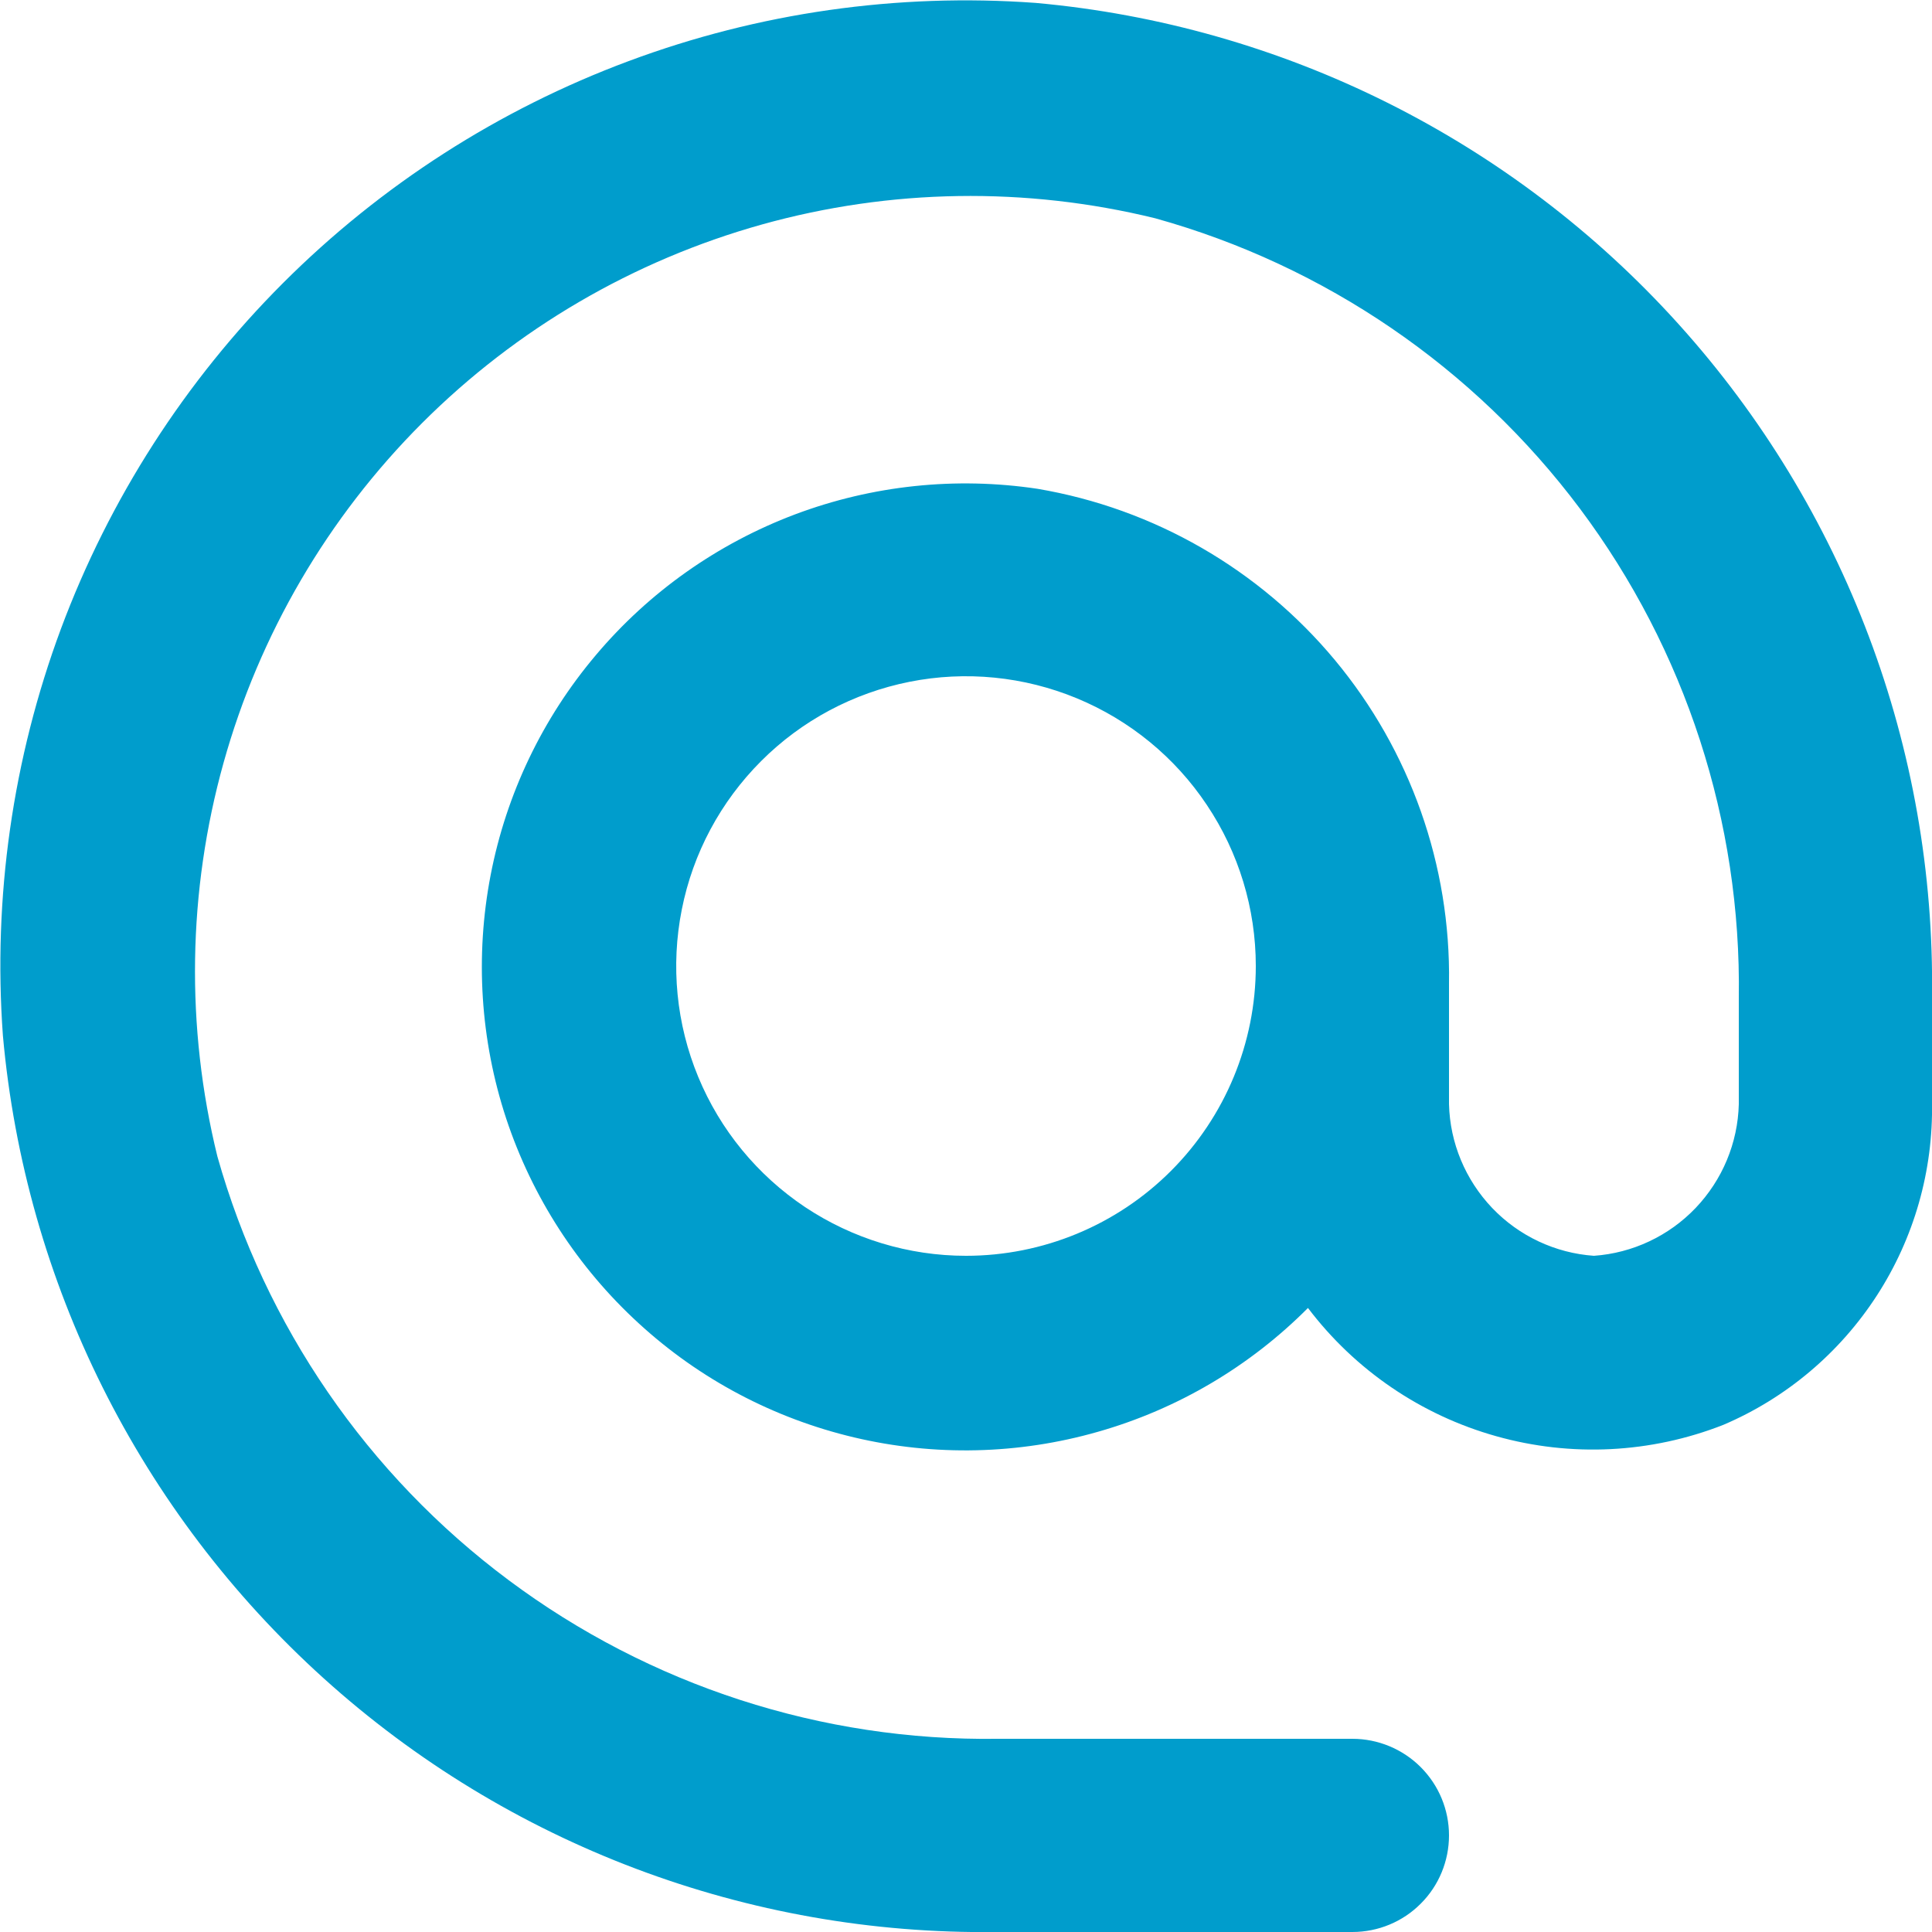
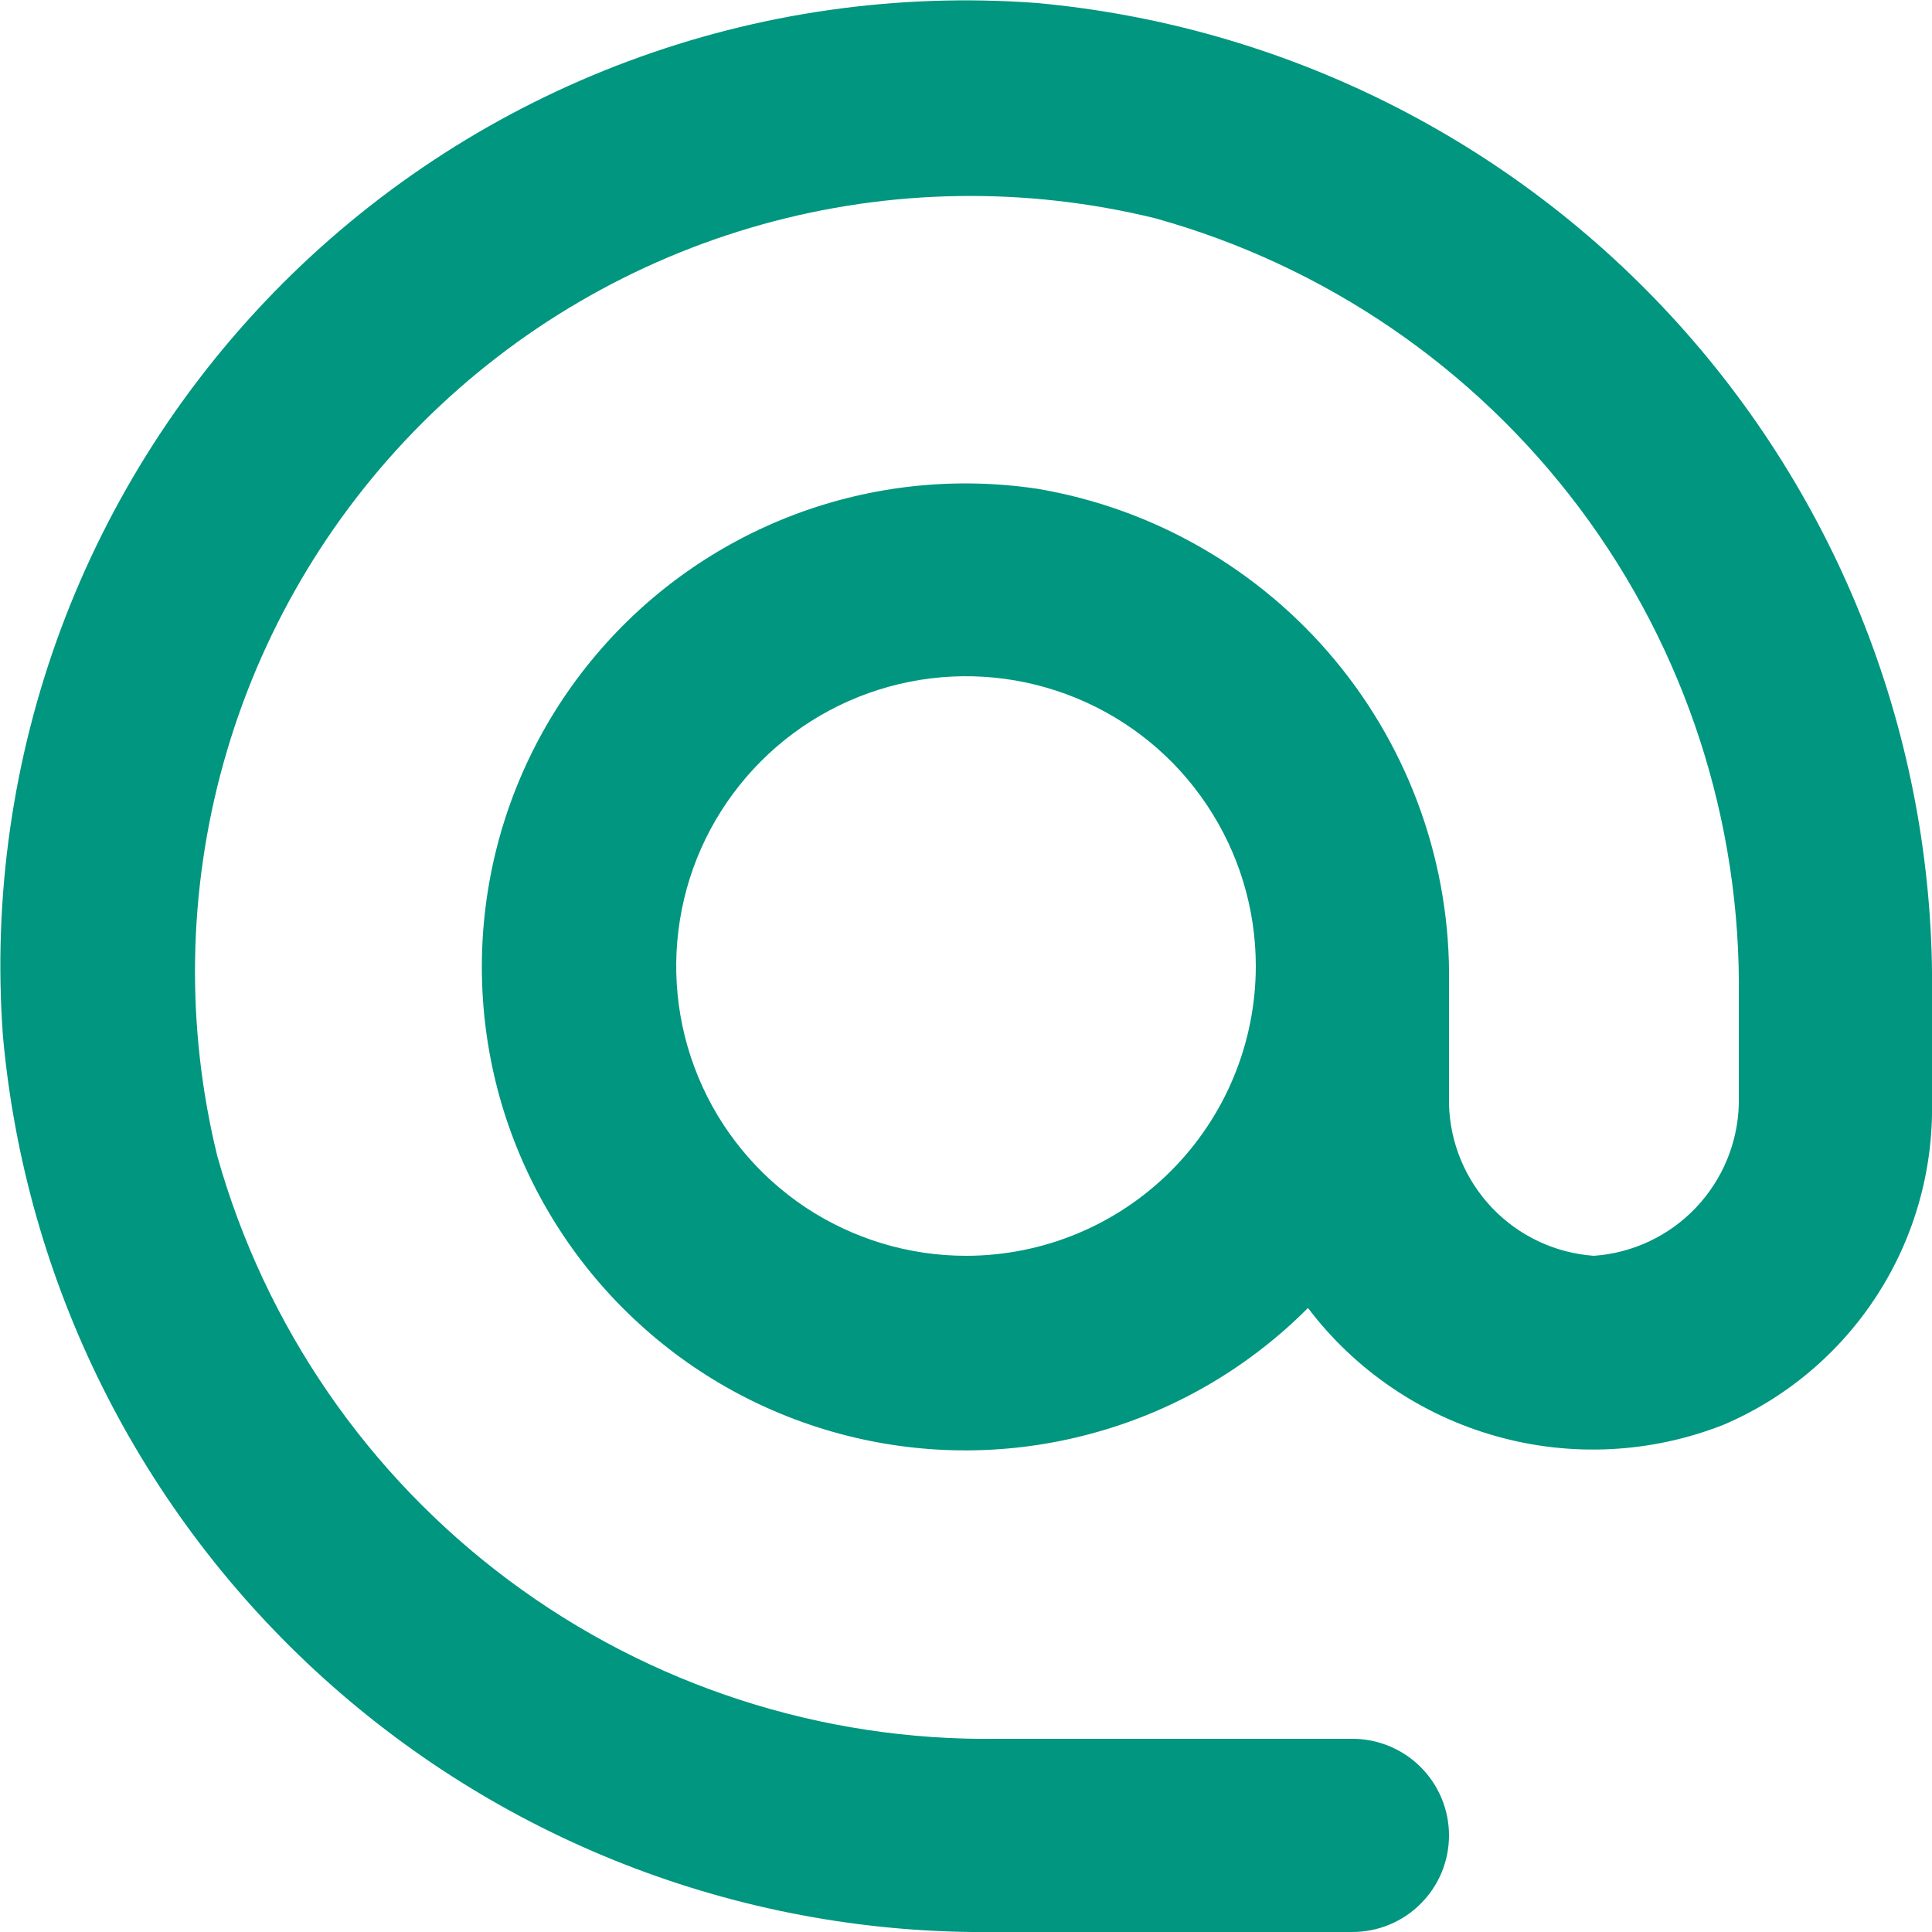
<svg xmlns="http://www.w3.org/2000/svg" width="20" height="20" viewBox="0 0 20 20" fill="none">
-   <path d="M10.72 0.03C9.289 -0.074 7.853 0.131 6.509 0.632C5.165 1.132 3.944 1.916 2.93 2.93C1.916 3.944 1.132 5.165 0.631 6.509C0.131 7.854 -0.074 9.29 0.03 10.72C0.259 13.278 1.446 15.654 3.352 17.375C5.257 19.095 7.743 20.033 10.31 20H14C14.265 20 14.52 19.895 14.707 19.707C14.895 19.52 15 19.265 15 19C15 18.735 14.895 18.481 14.707 18.293C14.52 18.106 14.265 18 14 18H10.33C8.507 18.026 6.727 17.448 5.266 16.358C3.804 15.268 2.744 13.725 2.25 11.97C1.921 10.63 1.943 9.227 2.314 7.897C2.685 6.567 3.393 5.356 4.369 4.38C5.346 3.403 6.557 2.696 7.887 2.324C9.216 1.953 10.619 1.931 11.96 2.26C13.717 2.749 15.263 3.806 16.356 5.266C17.448 6.726 18.027 8.507 18 10.33V11.43C17.99 11.832 17.83 12.214 17.553 12.505C17.276 12.795 16.9 12.972 16.5 13C16.1 12.972 15.724 12.795 15.447 12.505C15.17 12.214 15.01 11.832 15 11.43V10.18C15.019 8.959 14.599 7.771 13.818 6.832C13.036 5.893 11.945 5.264 10.74 5.06C9.894 4.933 9.03 5.024 8.23 5.325C7.429 5.627 6.719 6.128 6.168 6.782C5.616 7.435 5.241 8.219 5.079 9.059C4.917 9.899 4.972 10.766 5.24 11.579C5.509 12.391 5.98 13.12 6.611 13.698C7.241 14.277 8.009 14.683 8.842 14.88C9.674 15.077 10.543 15.057 11.365 14.822C12.188 14.588 12.937 14.146 13.54 13.54C14.027 14.183 14.711 14.649 15.487 14.867C16.263 15.086 17.089 15.045 17.84 14.75C18.492 14.472 19.045 14.005 19.43 13.41C19.815 12.815 20.013 12.119 20 11.41V10.32C20.035 7.751 19.098 5.264 17.377 3.356C15.657 1.448 13.279 0.26 10.72 0.03ZM10 13C9.407 13 8.827 12.824 8.333 12.495C7.84 12.165 7.455 11.697 7.228 11.148C7.001 10.6 6.942 9.997 7.058 9.415C7.173 8.833 7.459 8.299 7.879 7.879C8.298 7.459 8.833 7.174 9.415 7.058C9.997 6.942 10.6 7.002 11.148 7.229C11.696 7.456 12.165 7.84 12.494 8.334C12.824 8.827 13 9.407 13 10C13 10.796 12.684 11.559 12.121 12.122C11.559 12.684 10.796 13 10 13Z" fill="#009DCC" />
+   <path d="M10.72 0.03C9.289 -0.074 7.853 0.131 6.509 0.632C5.165 1.132 3.944 1.916 2.93 2.93C1.916 3.944 1.132 5.165 0.631 6.509C0.131 7.854 -0.074 9.29 0.03 10.72C0.259 13.278 1.446 15.654 3.352 17.375C5.257 19.095 7.743 20.033 10.31 20H14C14.265 20 14.52 19.895 14.707 19.707C14.895 19.52 15 19.265 15 19C15 18.735 14.895 18.481 14.707 18.293C14.52 18.106 14.265 18 14 18H10.33C8.507 18.026 6.727 17.448 5.266 16.358C3.804 15.268 2.744 13.725 2.25 11.97C1.921 10.63 1.943 9.227 2.314 7.897C2.685 6.567 3.393 5.356 4.369 4.38C5.346 3.403 6.557 2.696 7.887 2.324C9.216 1.953 10.619 1.931 11.96 2.26C13.717 2.749 15.263 3.806 16.356 5.266C17.448 6.726 18.027 8.507 18 10.33V11.43C17.99 11.832 17.83 12.214 17.553 12.505C17.276 12.795 16.9 12.972 16.5 13C16.1 12.972 15.724 12.795 15.447 12.505C15.17 12.214 15.01 11.832 15 11.43V10.18C15.019 8.959 14.599 7.771 13.818 6.832C13.036 5.893 11.945 5.264 10.74 5.06C9.894 4.933 9.03 5.024 8.23 5.325C7.429 5.627 6.719 6.128 6.168 6.782C5.616 7.435 5.241 8.219 5.079 9.059C4.917 9.899 4.972 10.766 5.24 11.579C5.509 12.391 5.98 13.12 6.611 13.698C7.241 14.277 8.009 14.683 8.842 14.88C9.674 15.077 10.543 15.057 11.365 14.822C12.188 14.588 12.937 14.146 13.54 13.54C14.027 14.183 14.711 14.649 15.487 14.867C16.263 15.086 17.089 15.045 17.84 14.75C18.492 14.472 19.045 14.005 19.43 13.41C19.815 12.815 20.013 12.119 20 11.41V10.32C20.035 7.751 19.098 5.264 17.377 3.356C15.657 1.448 13.279 0.26 10.72 0.03ZM10 13C9.407 13 8.827 12.824 8.333 12.495C7.84 12.165 7.455 11.697 7.228 11.148C7.001 10.6 6.942 9.997 7.058 9.415C7.173 8.833 7.459 8.299 7.879 7.879C8.298 7.459 8.833 7.174 9.415 7.058C9.997 6.942 10.6 7.002 11.148 7.229C11.696 7.456 12.165 7.84 12.494 8.334C12.824 8.827 13 9.407 13 10C13 10.796 12.684 11.559 12.121 12.122C11.559 12.684 10.796 13 10 13Z" fill="#00967F" />
</svg>
